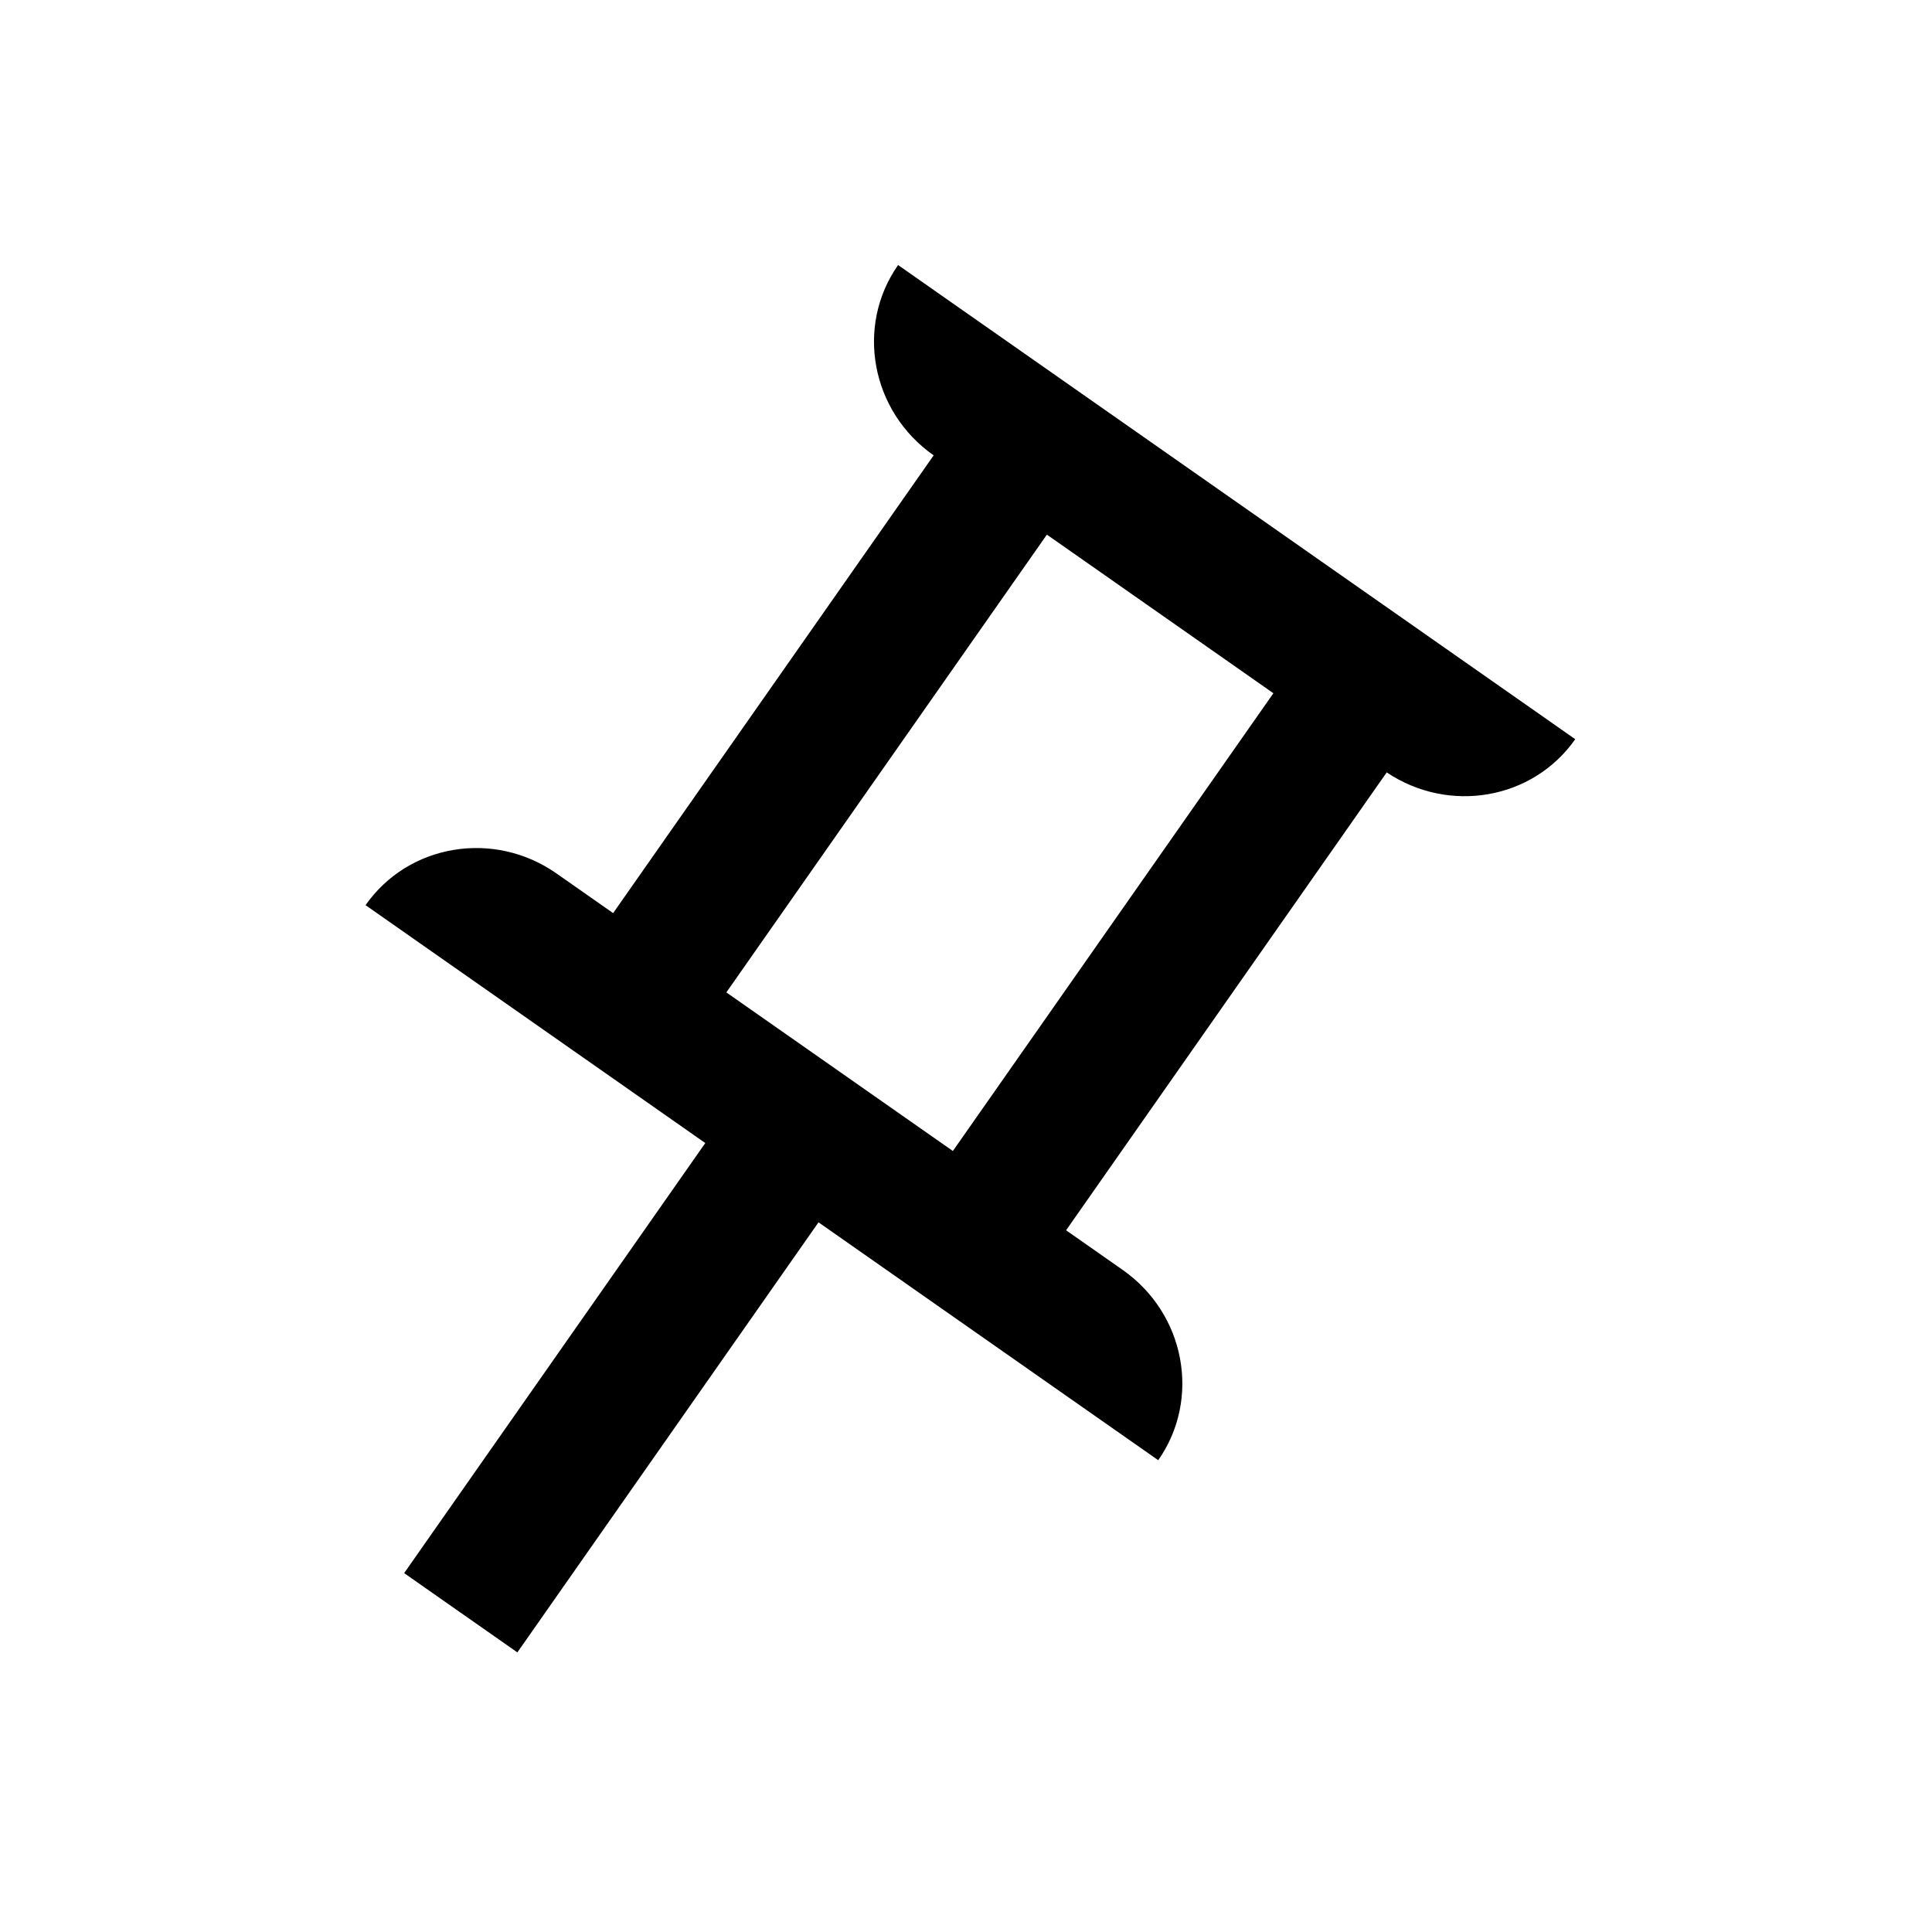
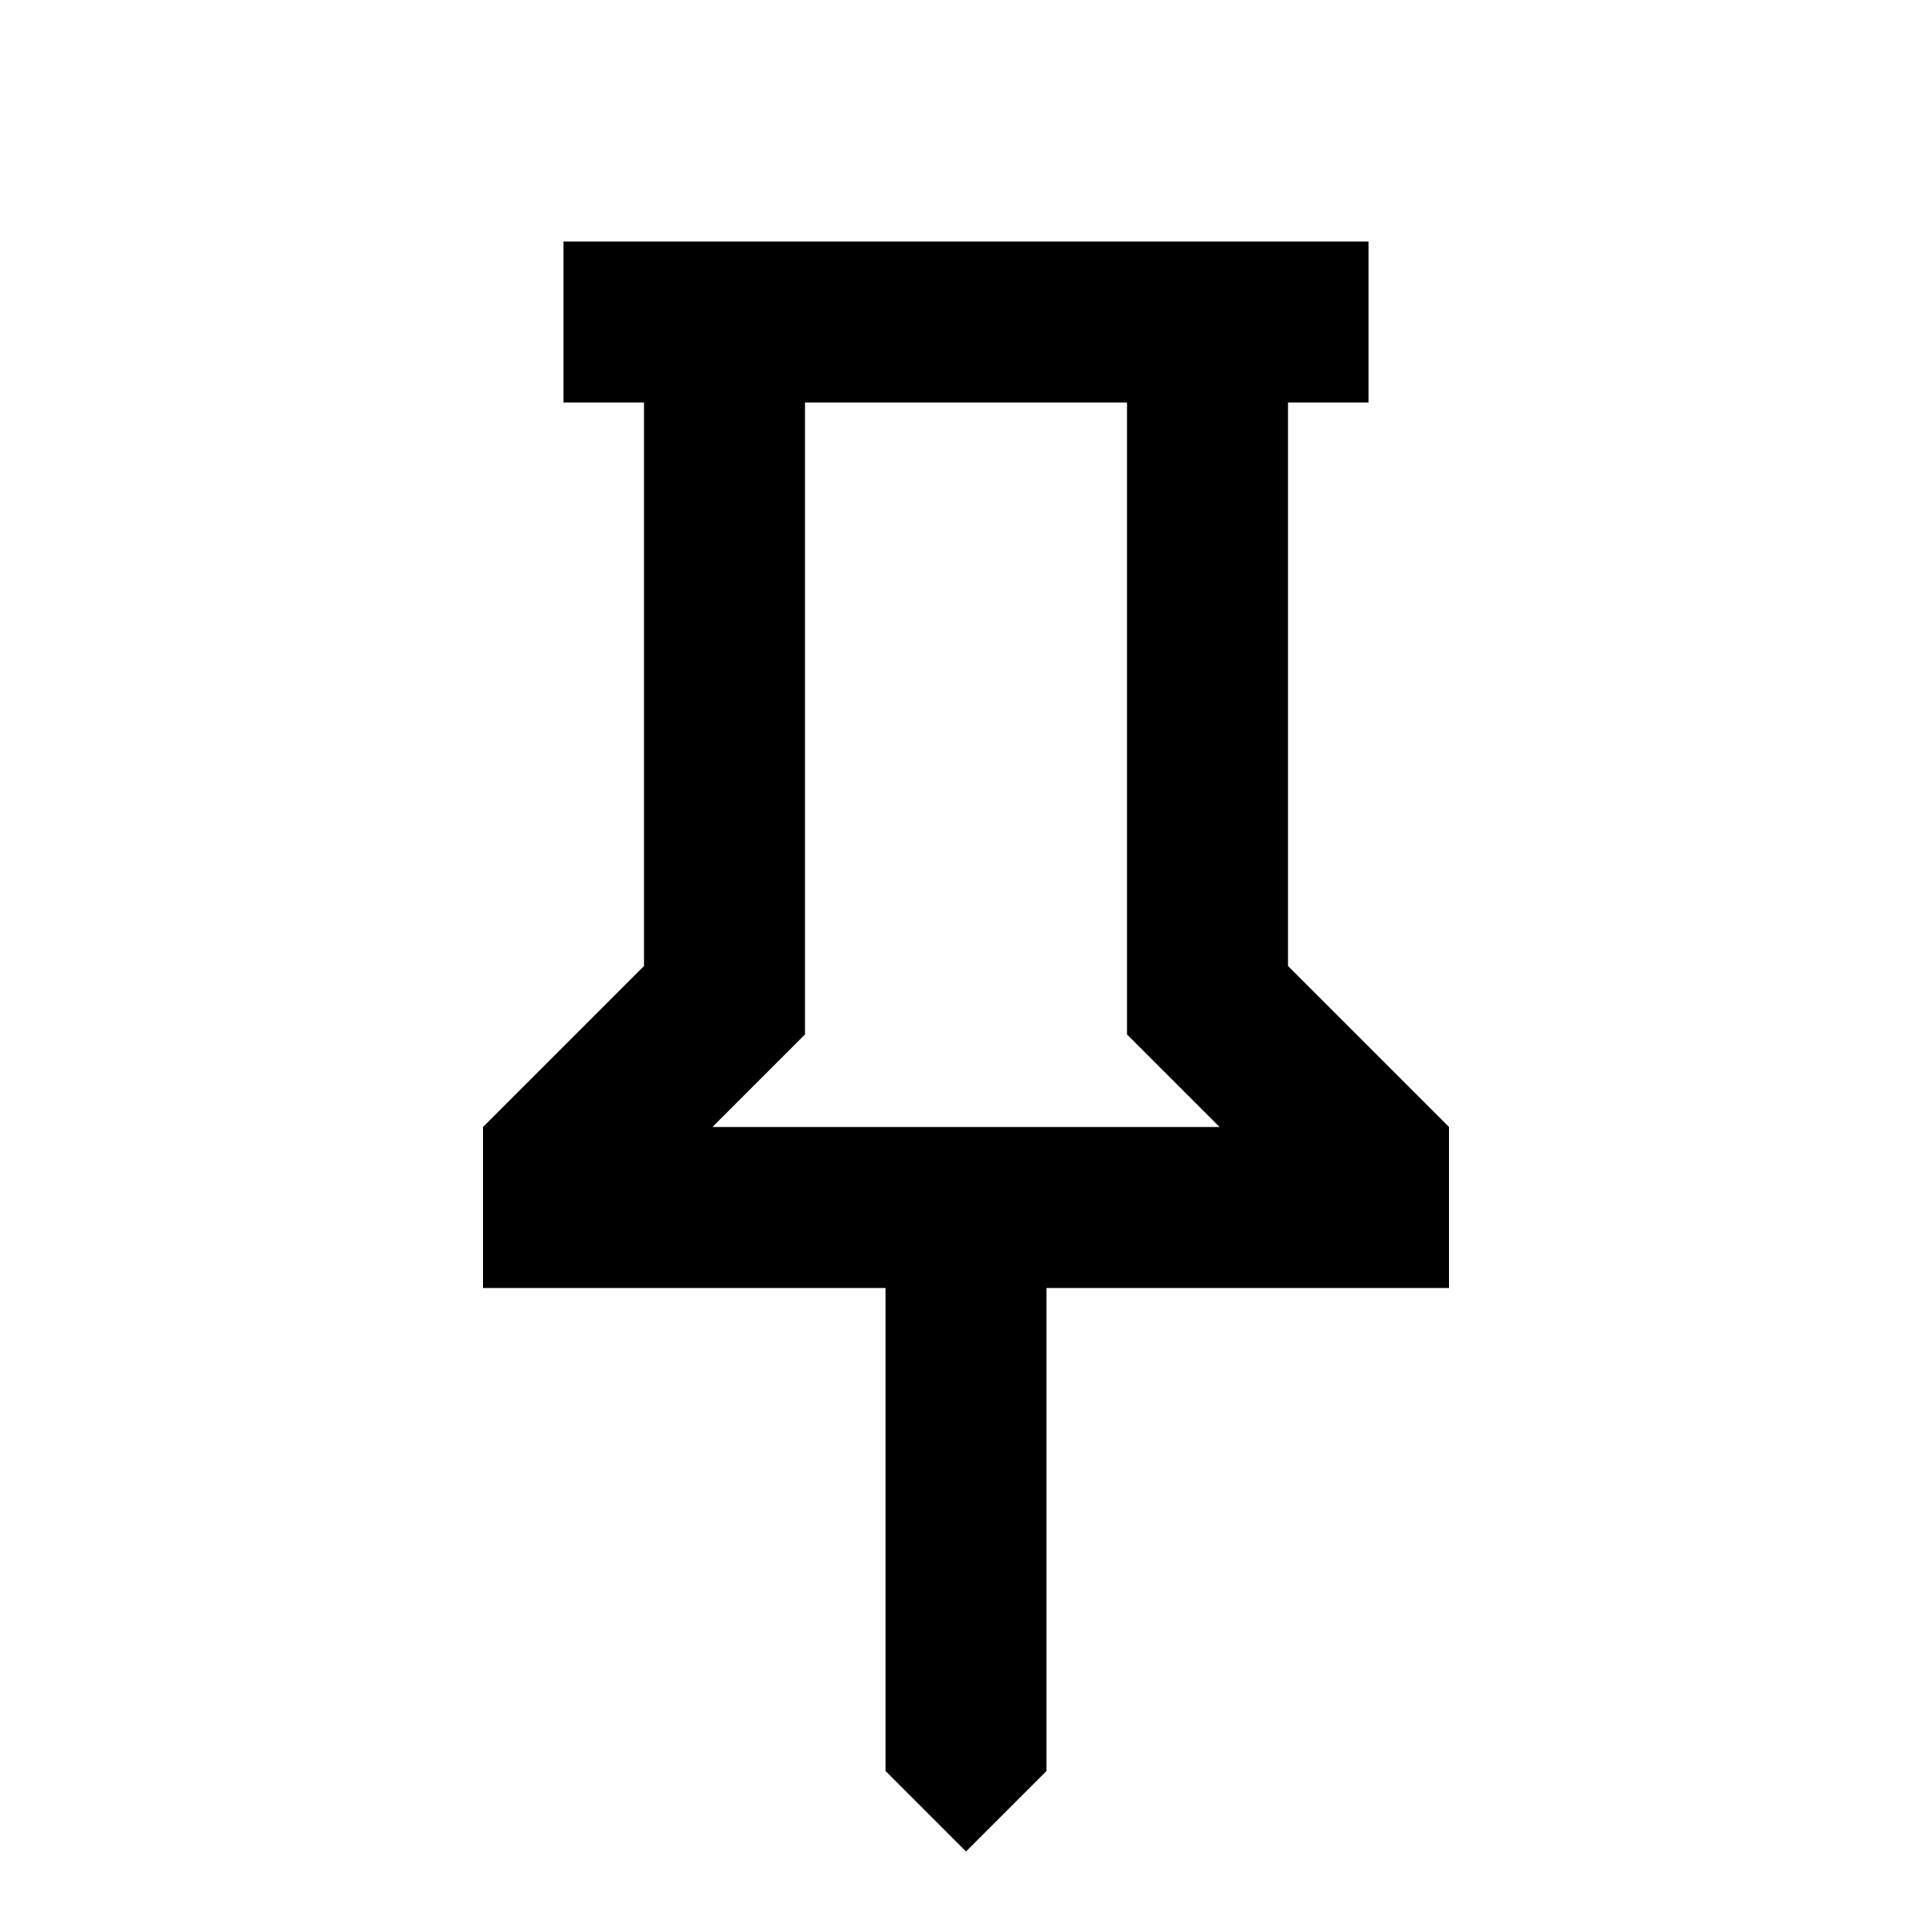
- <svg xmlns="http://www.w3.org/2000/svg" width="24px" height="24px" viewBox="0 0 24 24" version="1.1">
-   <defs />
-   <g id="Icons" stroke="none" stroke-width="1" fill-rule="evenodd">
-     <g id="MC-icon-set" transform="translate(-240, -744)" fill="#000000">
-       <g id="Actions" transform="translate(24, 648)">
-         <g id="Pin-active" transform="translate(216, 96)">
-           <path d="M8.833,13.351 L12.268,13.351 L12.268,6.409 L8.833,6.409 L8.833,13.351 Z M16.561,15.034 C16.561,14.105 15.792,13.351 14.844,13.351 L13.985,13.351 L13.985,6.407 C14.917,6.388 15.667,5.643 15.667,4.726 L5.398,4.726 C5.398,5.655 6.167,6.409 7.116,6.409 L7.116,13.351 L6.257,13.351 C5.308,13.351 4.54,14.105 4.54,15.034 L9.692,15.034 L9.692,21.556 L11.409,21.556 L11.409,15.034 L16.561,15.034 Z" id="shape" transform="translate(10.55035, 13.14078) rotate(35) translate(-10.55035, -13.14078) " />
-         </g>
-       </g>
-     </g>
-   </g>
+ <svg xmlns="http://www.w3.org/2000/svg" width="24" height="24" viewBox="0 0 24 24">
+   <path d="M16 12L18 14V16H13V22L12 23L11 22V16H6V14L8 12V5H7V3H17V5H16V12ZM8.85 14H15.15L14 12.85V5H10V12.85L8.85 14Z" fill="black" />
</svg>
